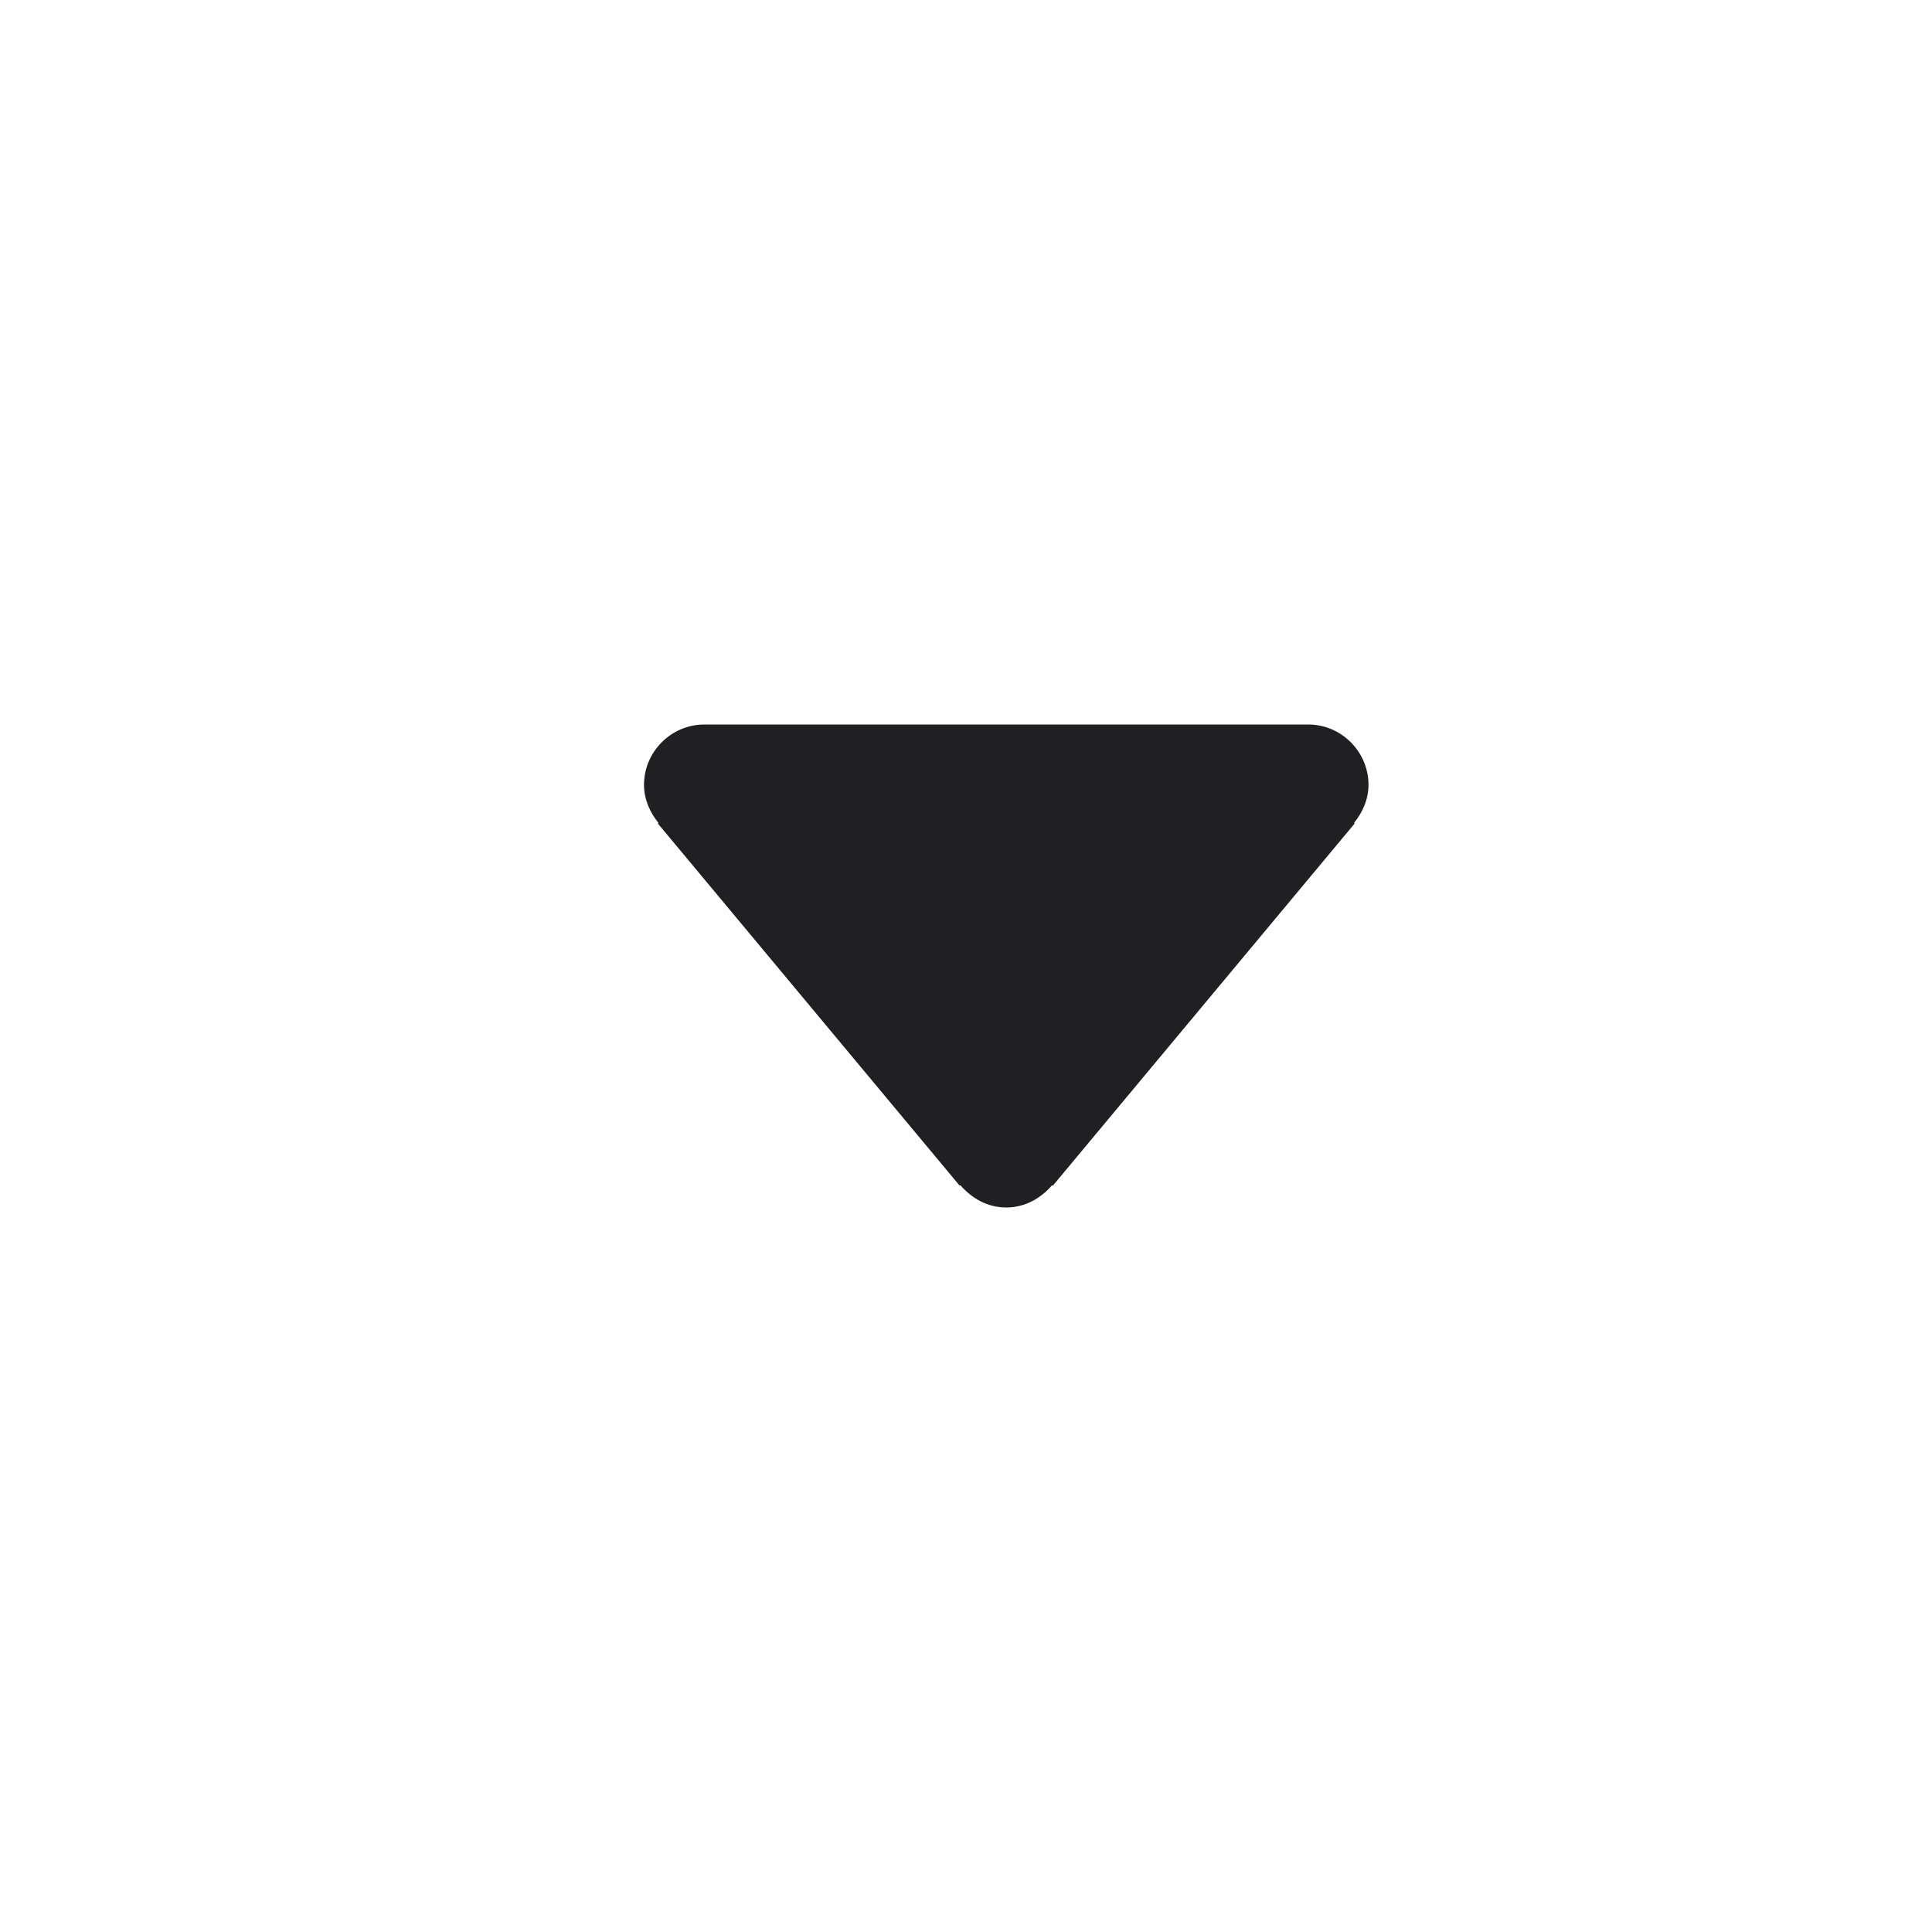
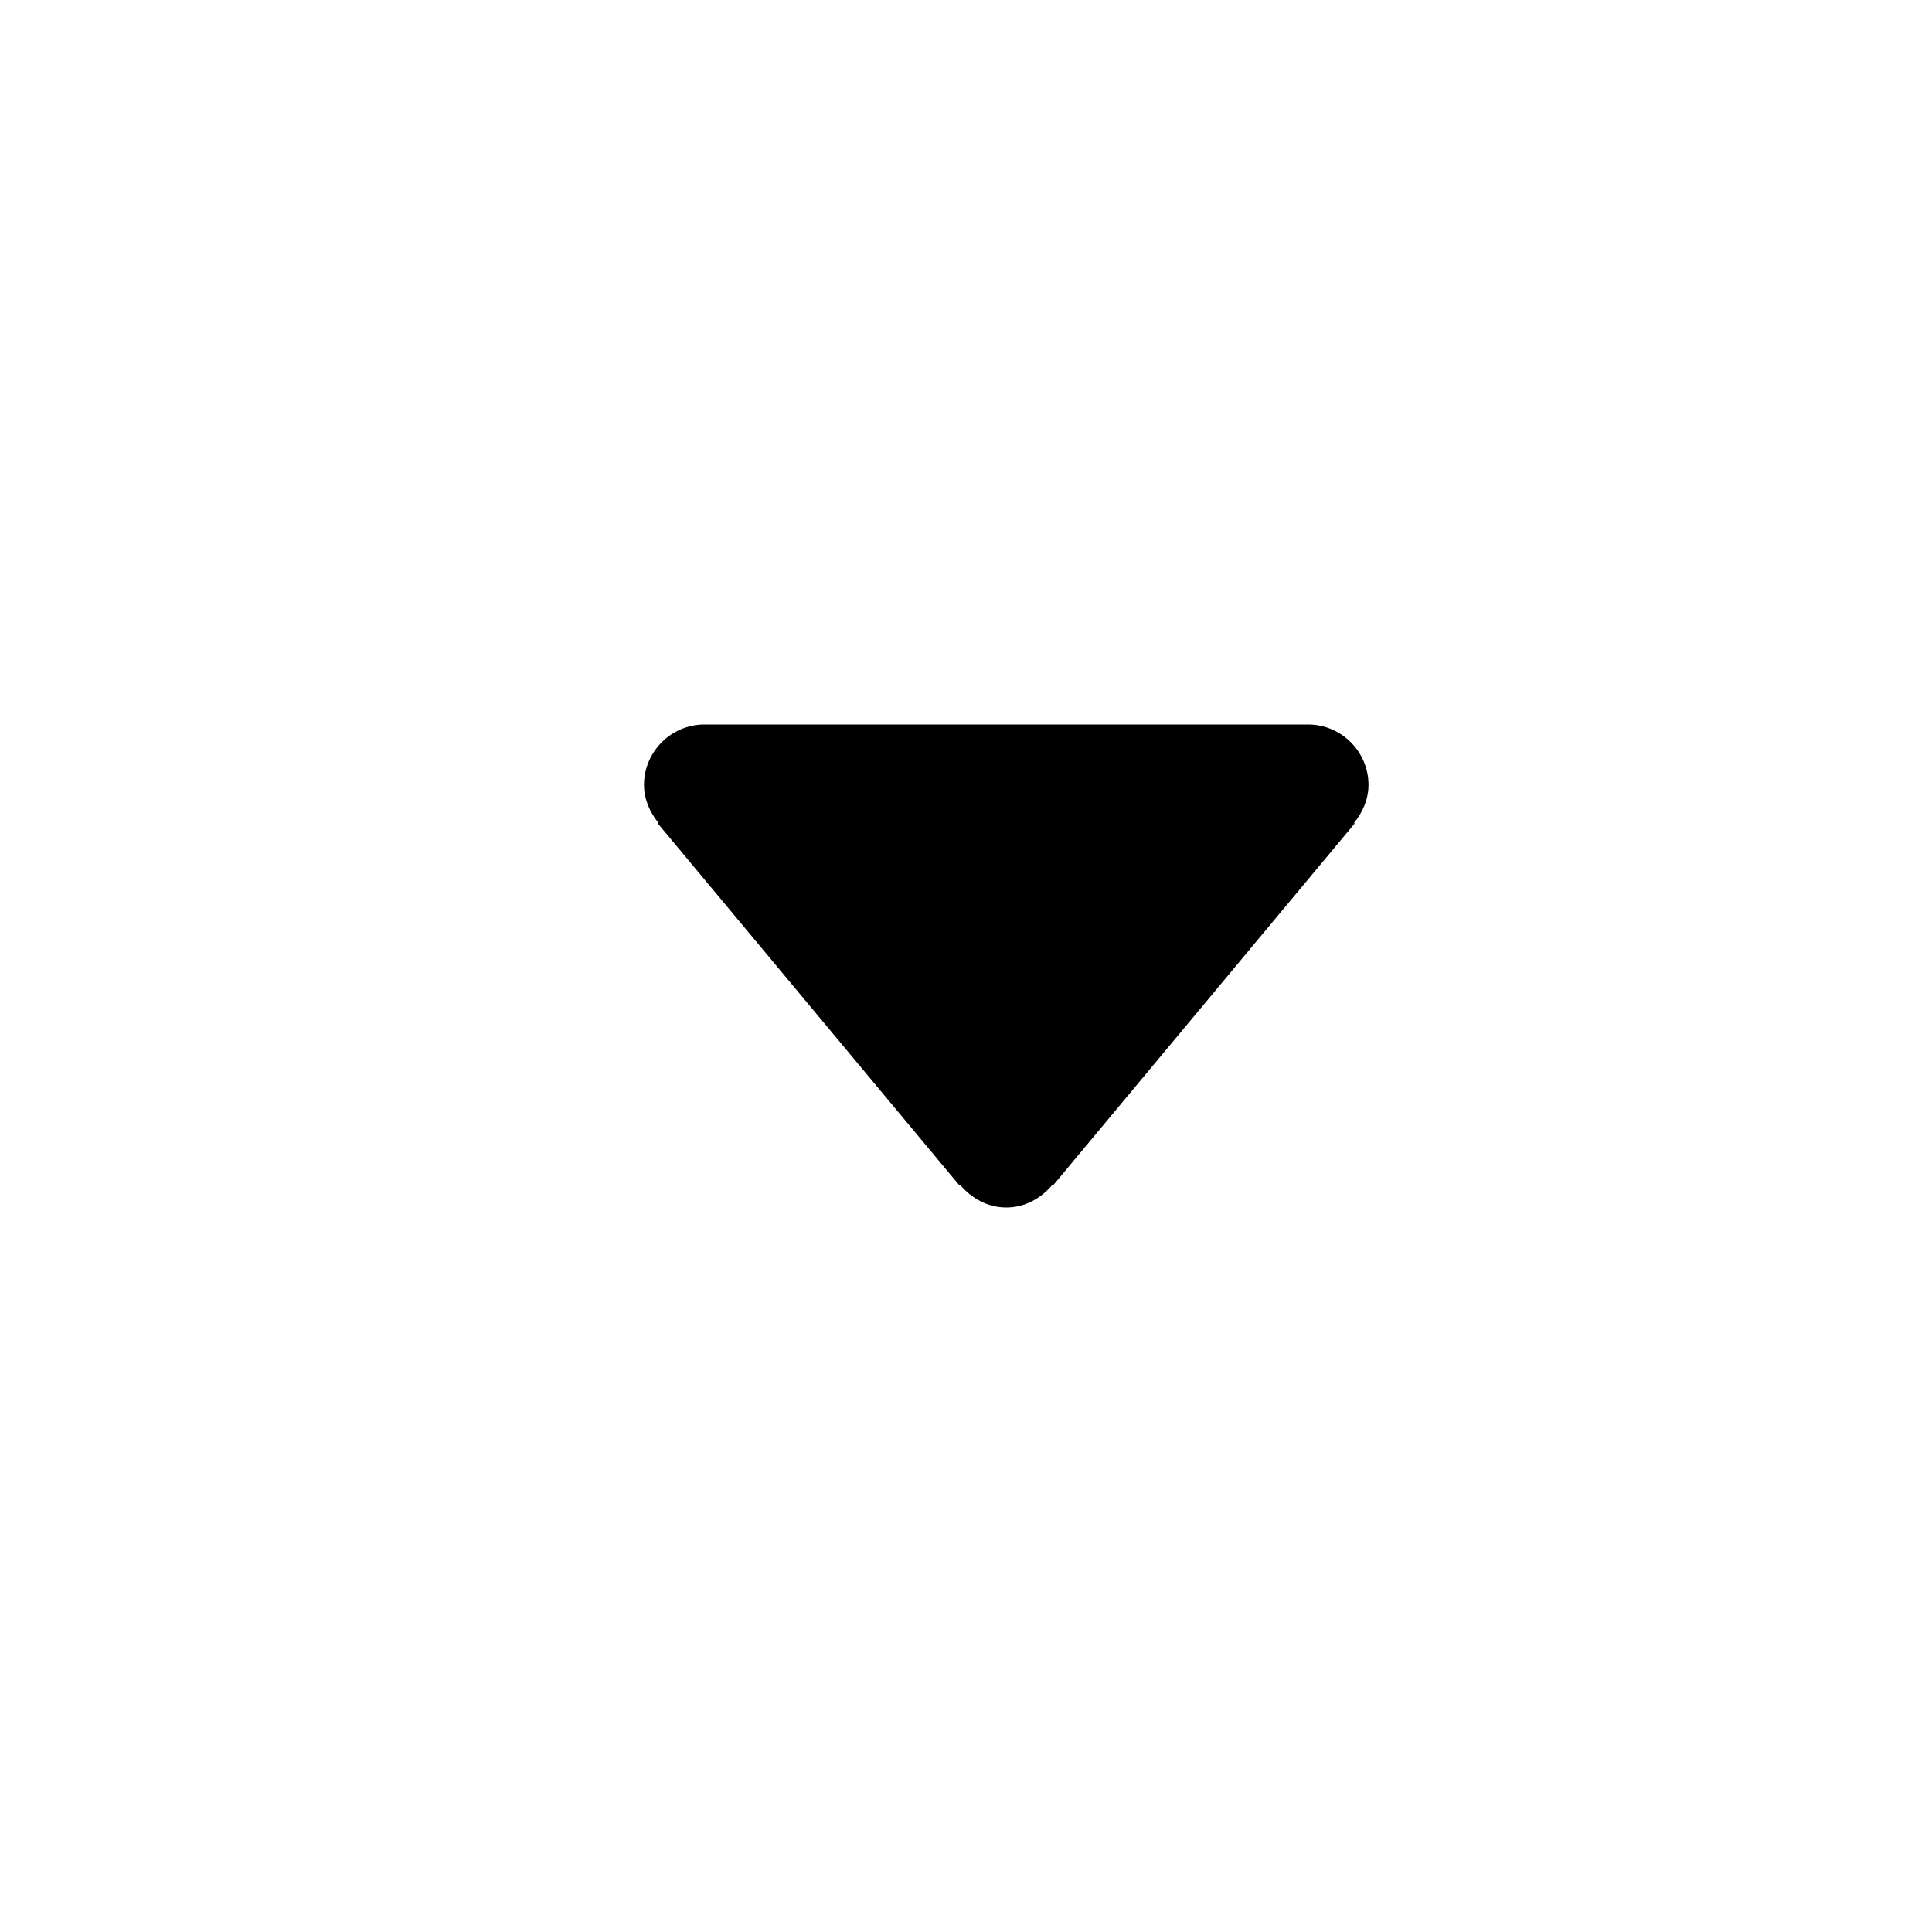
<svg xmlns="http://www.w3.org/2000/svg" width="24px" height="24px" viewBox="0 0 24 24" version="1.1">
  <defs />
  <g id="Symbols" stroke="none" stroke-width="1" fill="none" fill-rule="evenodd">
    <g id="@Arrow/Down">
      <rect id="Bounding-Box" x="0" y="0" width="24" height="24" />
-       <path d="M17,9.75 C17,9.338 16.663,9 16.25,9 L8.75,9 C8.338,9 8,9.338 8,9.75 C8,9.93 8.075,10.095 8.18,10.223 L8.172,10.23 L11.922,14.73 L11.93,14.723 C12.072,14.887 12.268,15 12.5,15 C12.732,15 12.928,14.887 13.07,14.723 L13.078,14.73 L16.828,10.23 L16.82,10.223 C16.925,10.095 17,9.93 17,9.75 Z" id="down" fill="#202022" fill-rule="nonzero" transform="translate(12.5, 12) rotate(-360) translate(-12.5, -12) " />
+       <path d="M17,9.75 C17,9.338 16.663,9 16.25,9 L8.75,9 C8.338,9 8,9.338 8,9.75 C8,9.93 8.075,10.095 8.18,10.223 L8.172,10.23 L11.922,14.73 L11.93,14.723 C12.072,14.887 12.268,15 12.5,15 C12.732,15 12.928,14.887 13.07,14.723 L13.078,14.73 L16.828,10.23 L16.82,10.223 C16.925,10.095 17,9.93 17,9.75 Z" id="down" fill="currentColor" fill-rule="nonzero" transform="translate(12.5, 12) rotate(-360) translate(-12.5, -12) " />
    </g>
  </g>
</svg>
